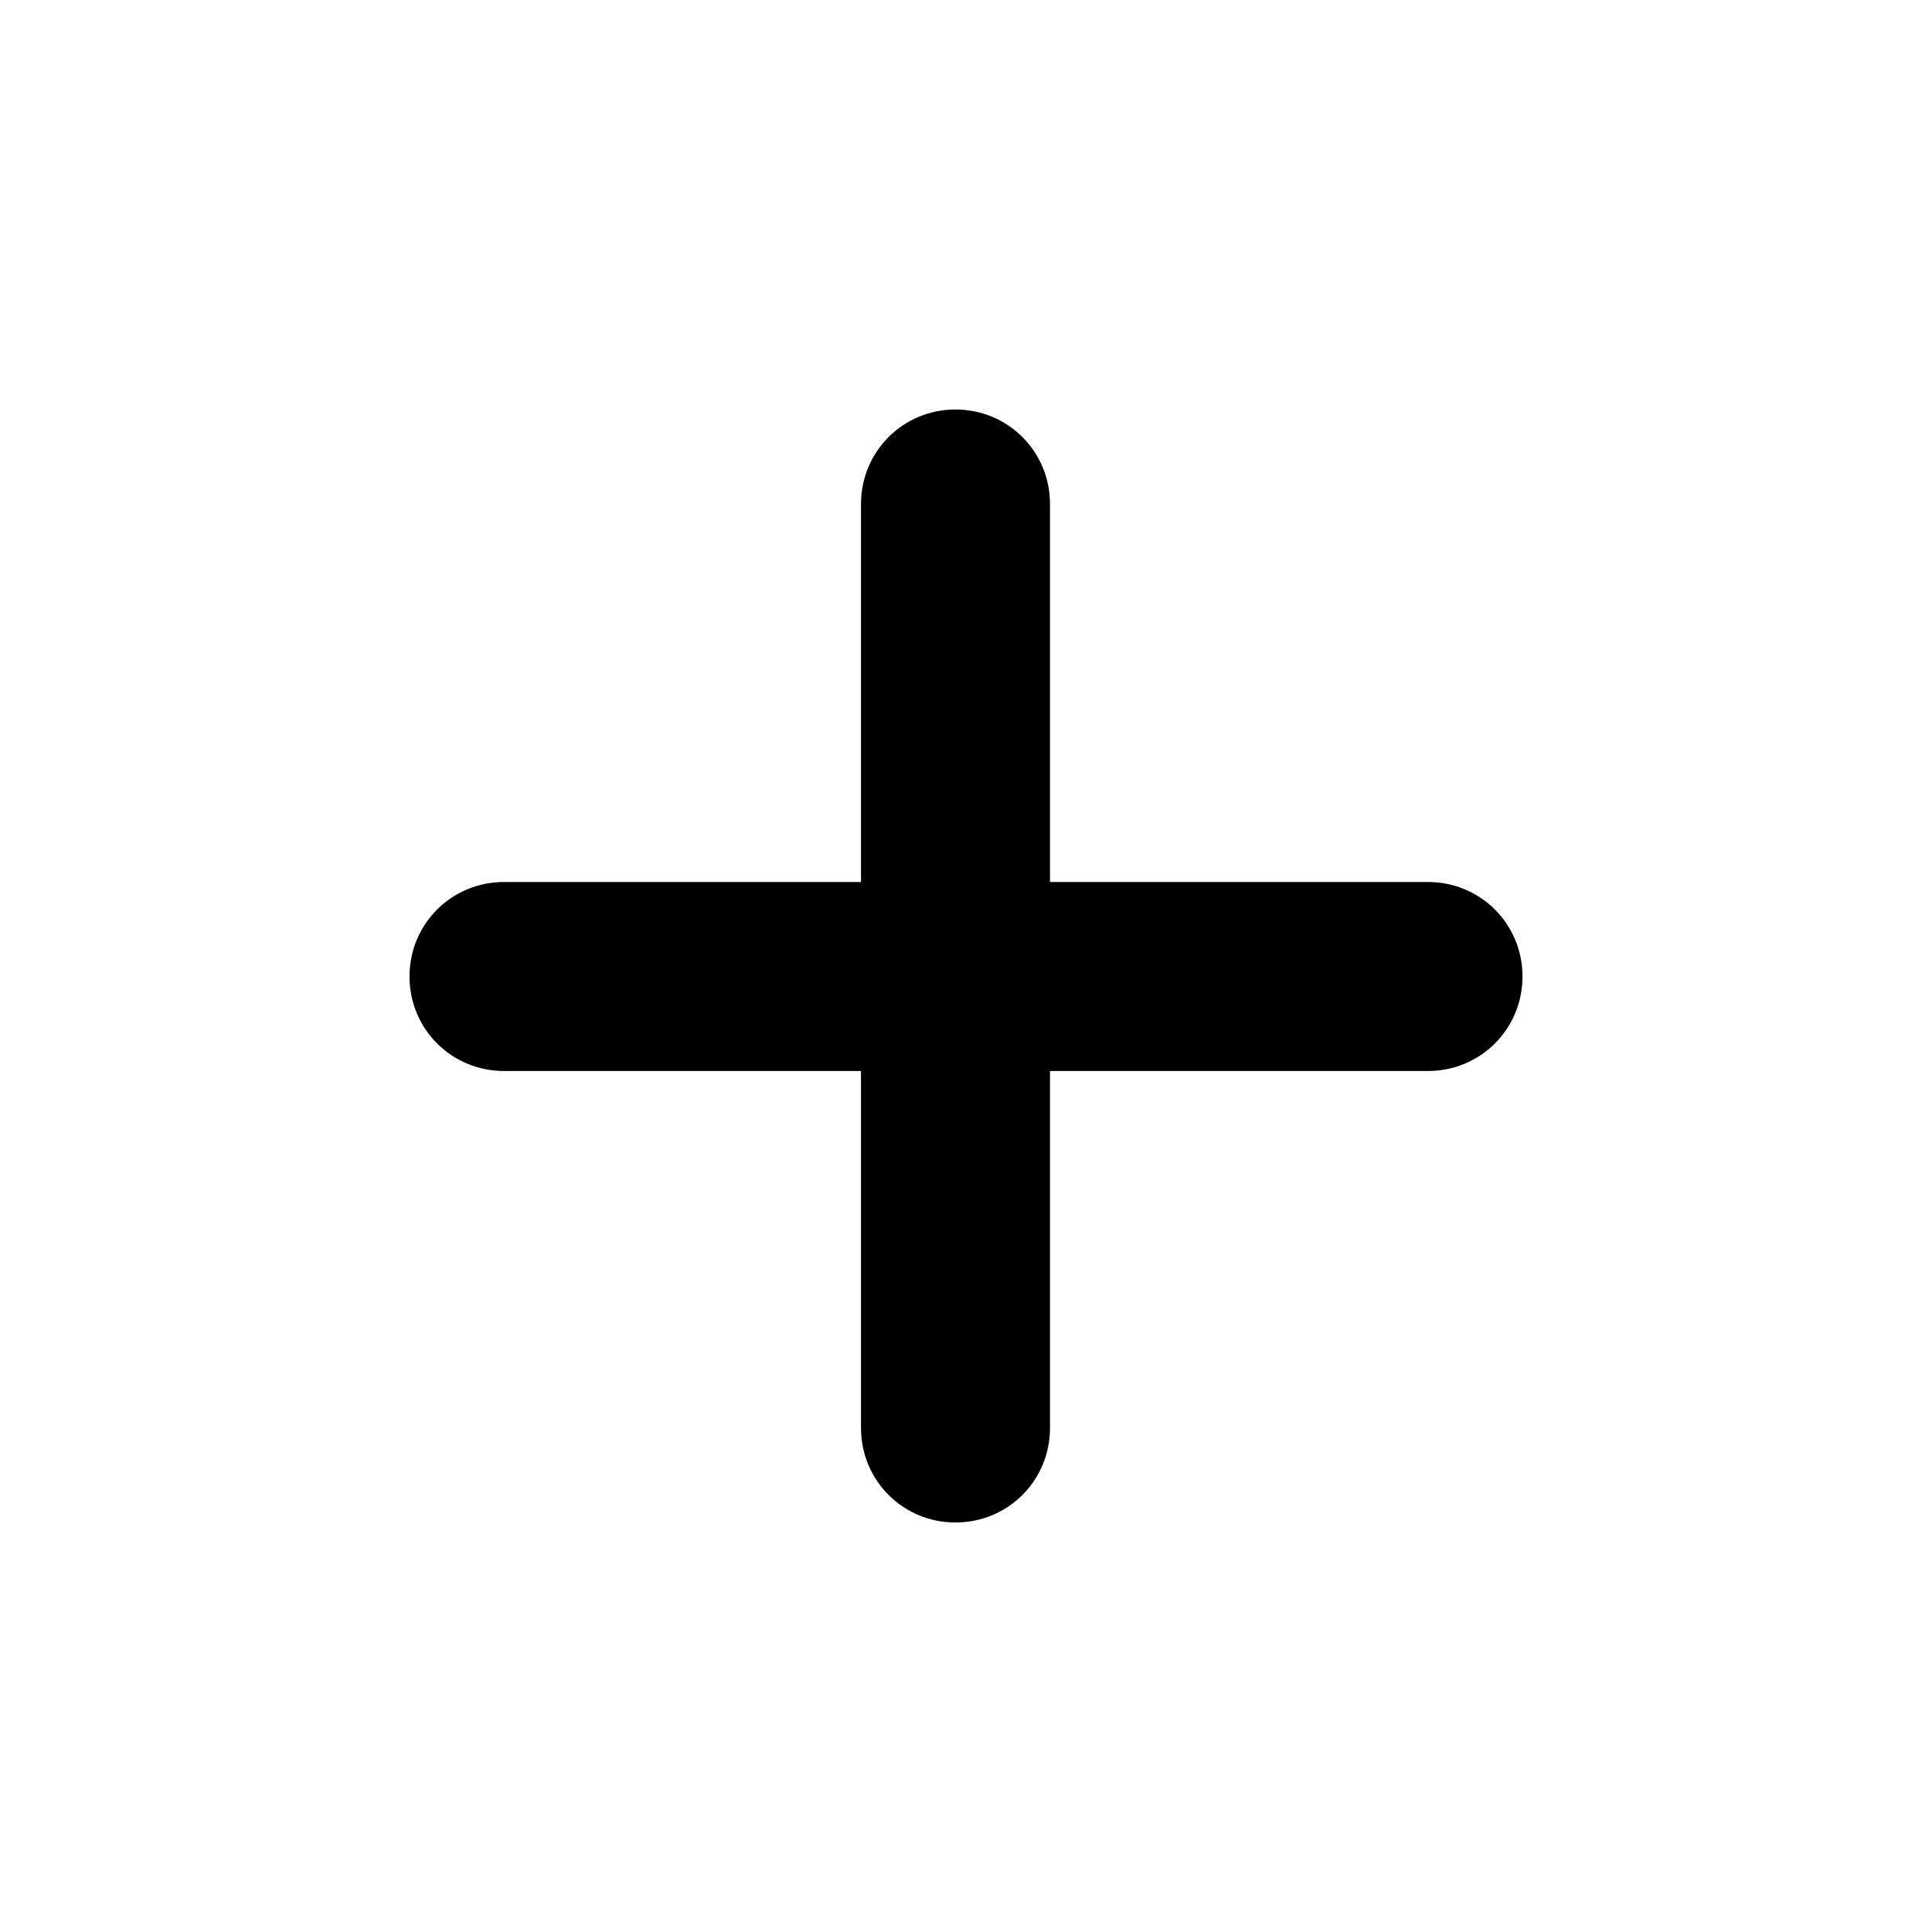
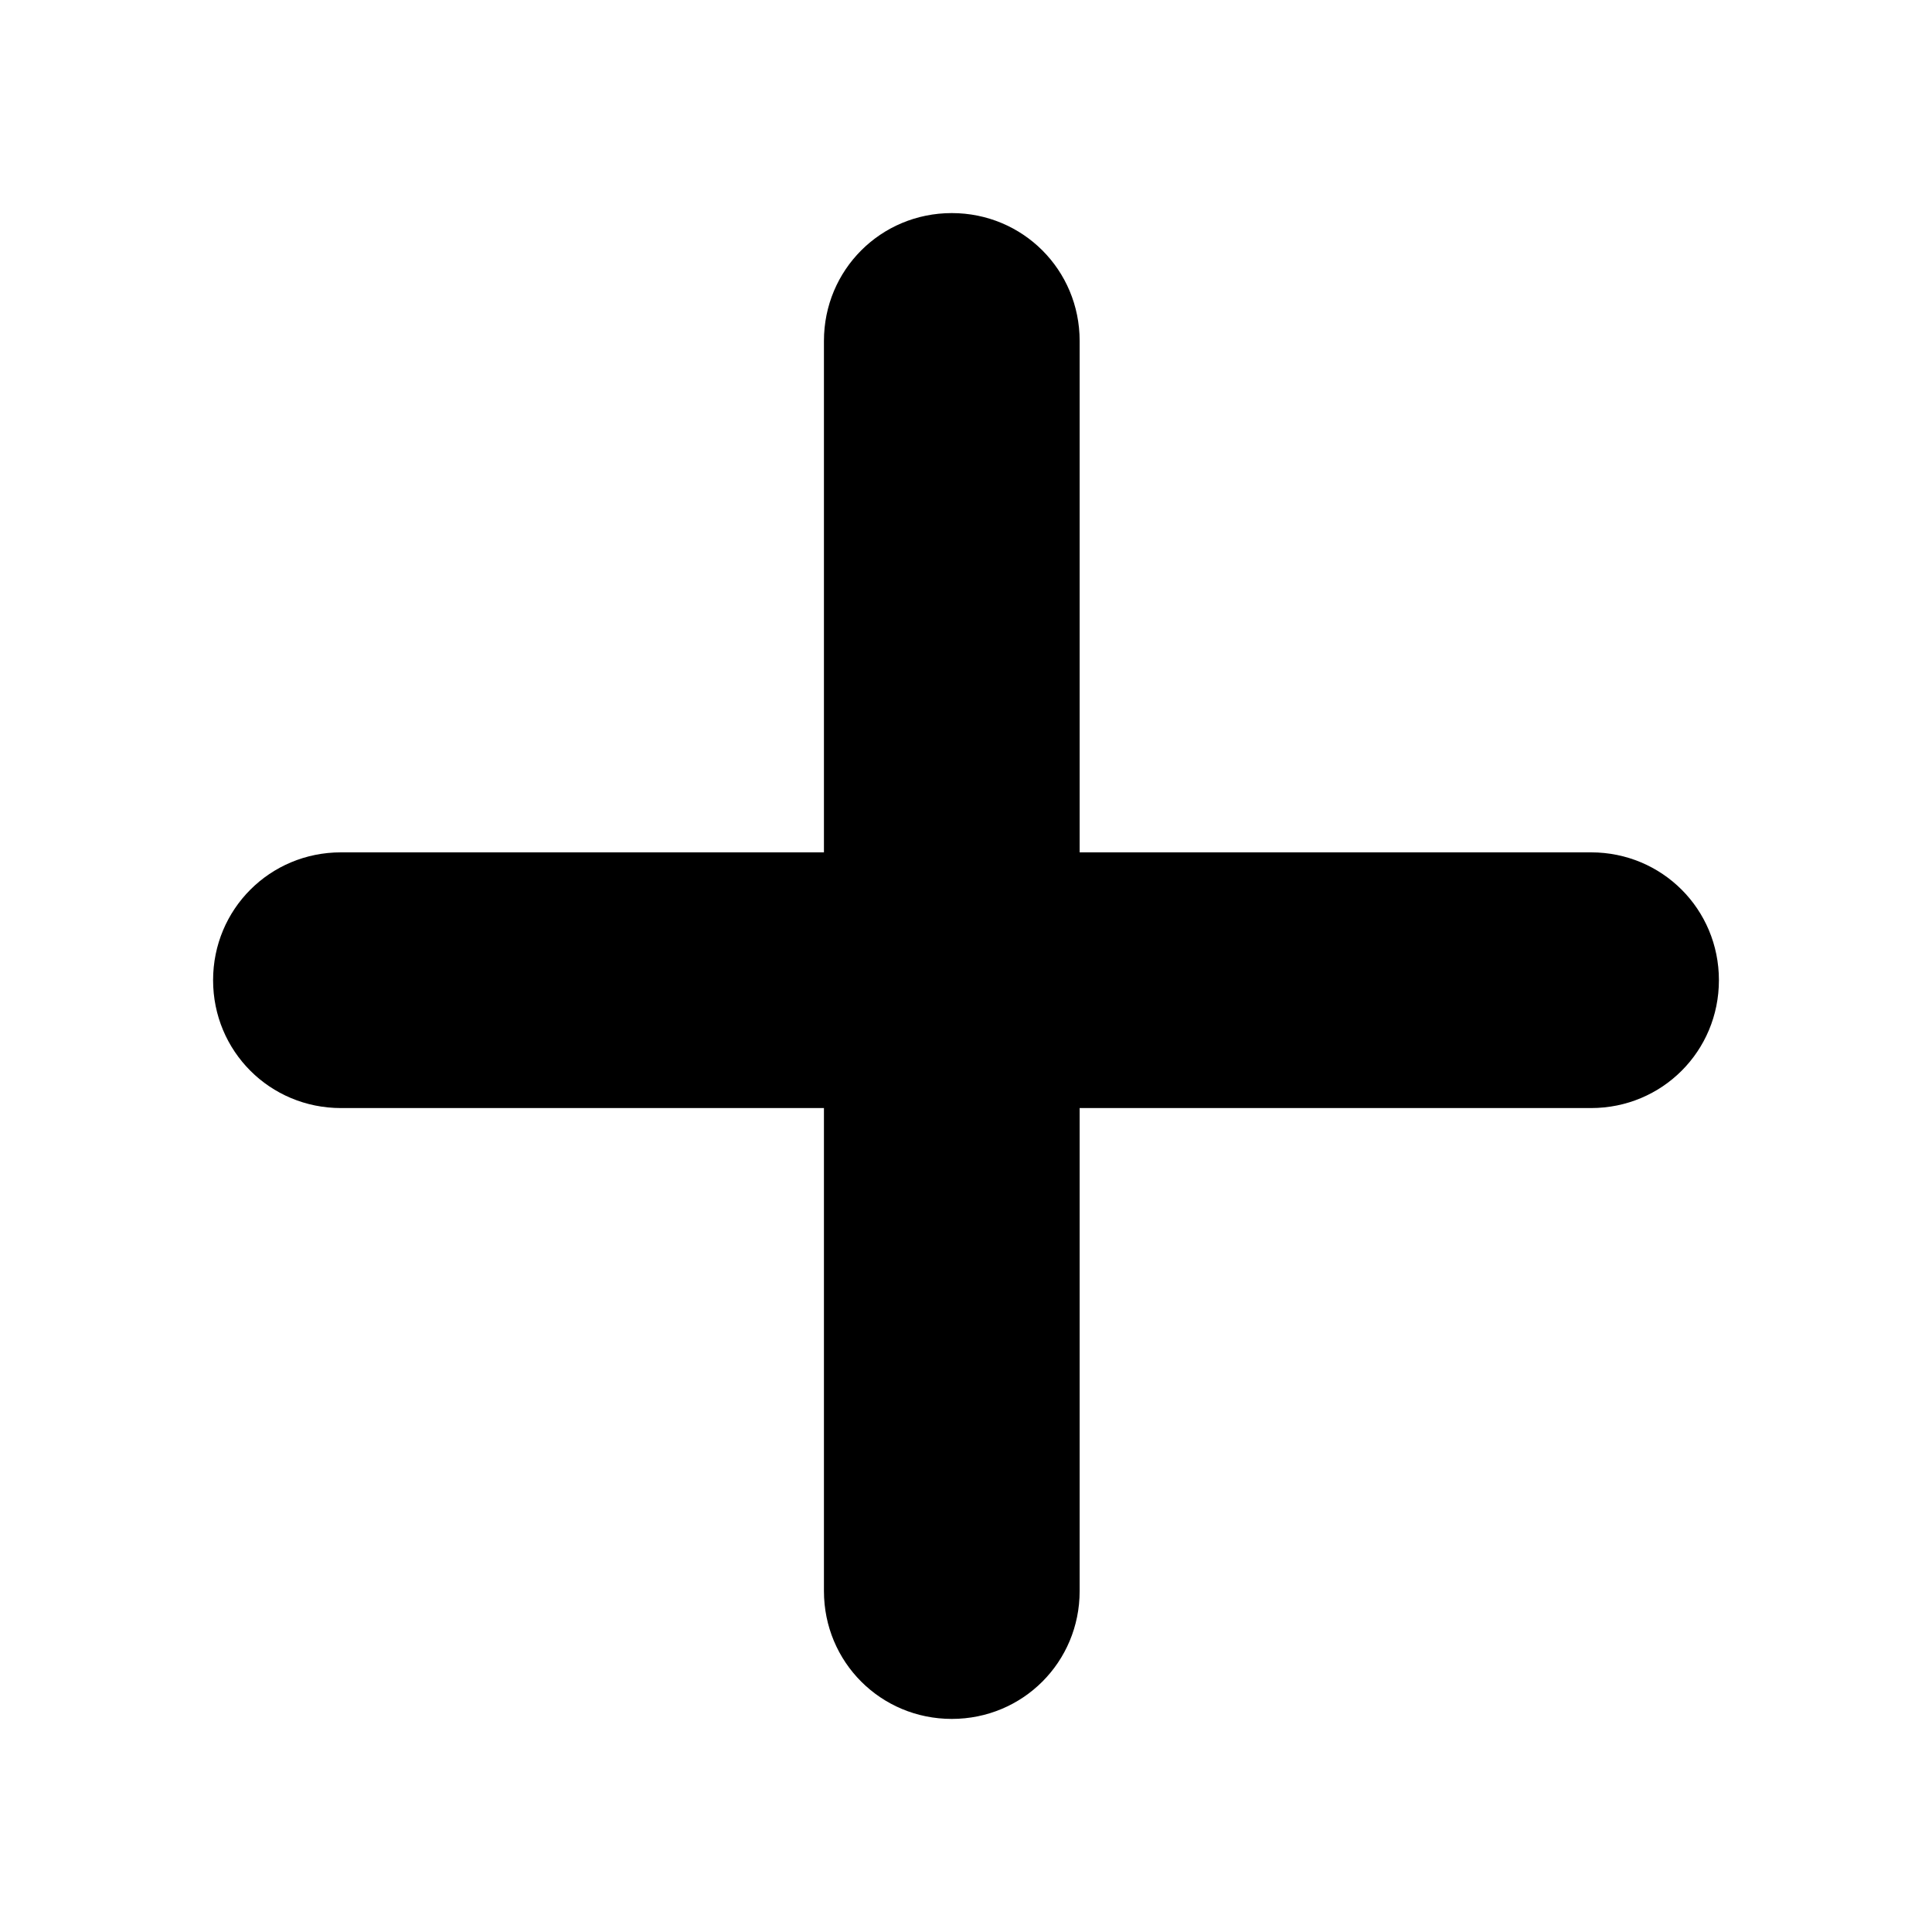
- <svg xmlns="http://www.w3.org/2000/svg" version="1.1" id="Layer_1" x="0px" y="0px" width="92px" height="92px" viewBox="0 0 92 92" enable-background="new 0 0 92 92" xml:space="preserve">
+ <svg xmlns="http://www.w3.org/2000/svg" version="1.1" id="Layer_1" x="0px" y="0px" width="92px" height="92px" viewBox="12 12 68 68" enable-background="new 0 0 92 92" xml:space="preserve">
  <path id="XMLID_933_" d="M72.5,46.5c0,2.5-2,4.5-4.5,4.5H50v17c0,2.5-2,4.5-4.5,4.5S41,70.5,41,68V51H24c-2.5,0-4.5-2-4.5-4.5  s2-4.5,4.5-4.5h17V24c0-2.5,2-4.5,4.5-4.5s4.5,2,4.5,4.5v18h18C70.5,42,72.5,44,72.5,46.5z" />
</svg>
